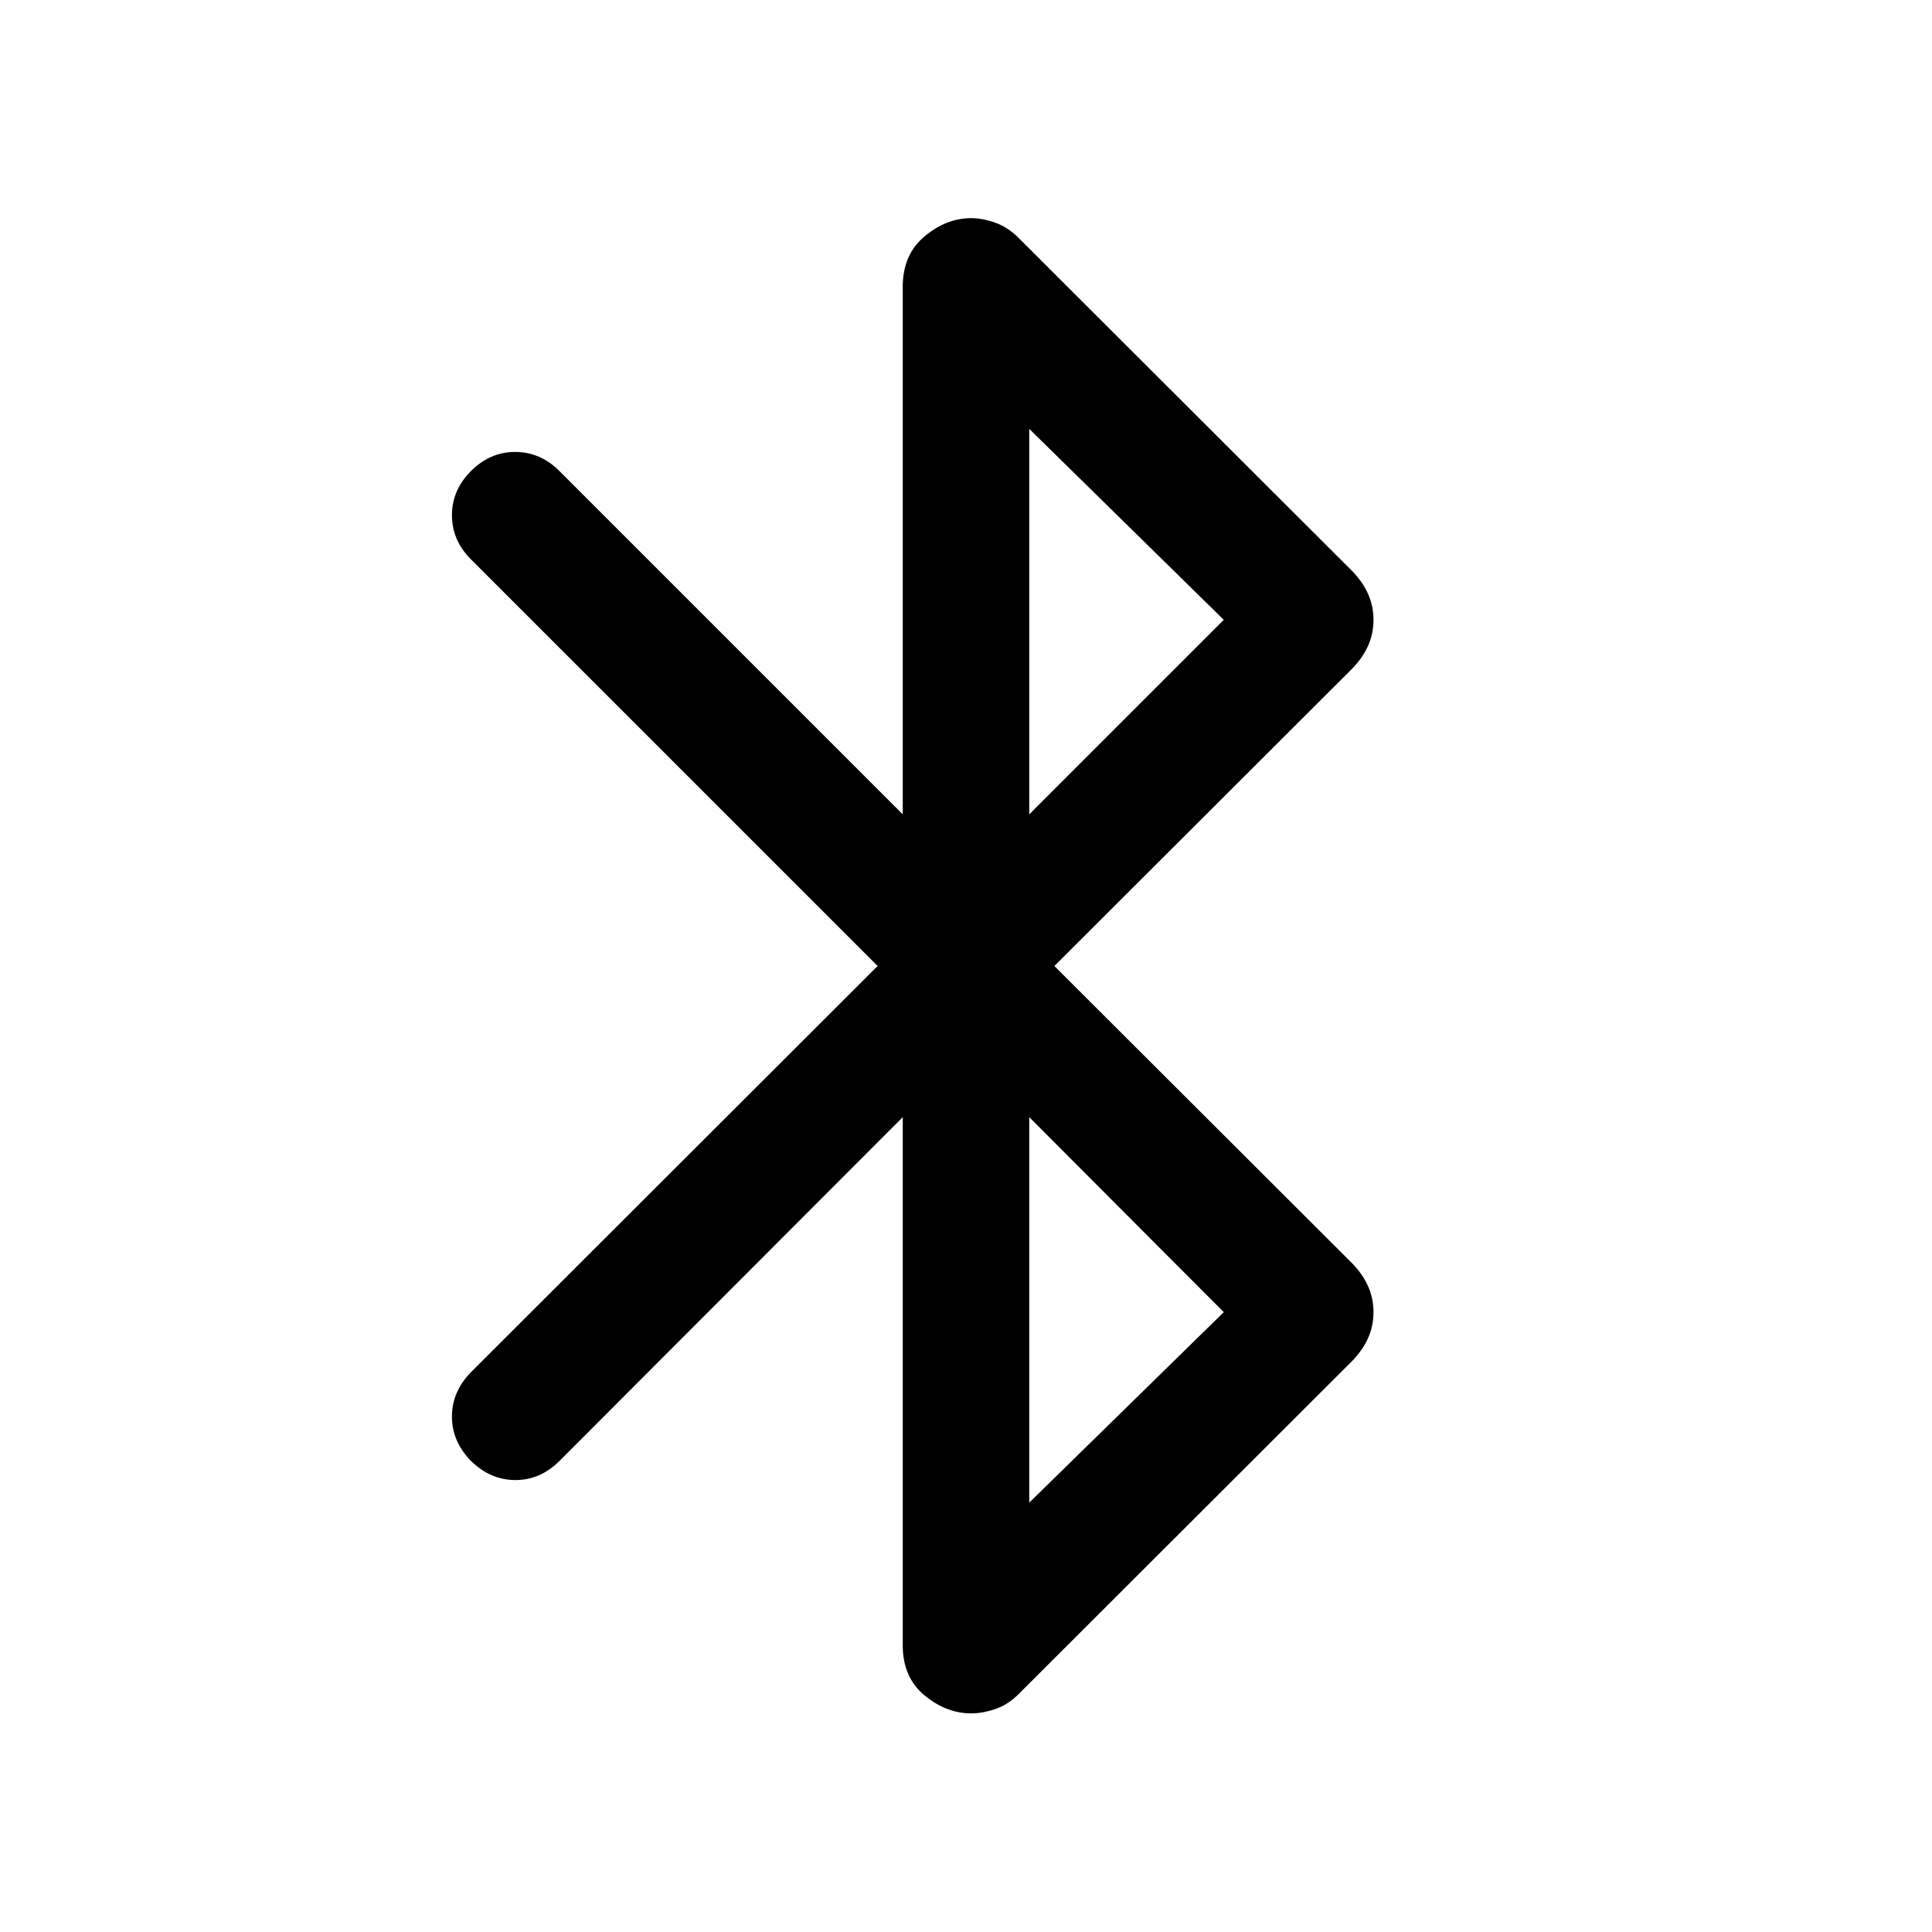
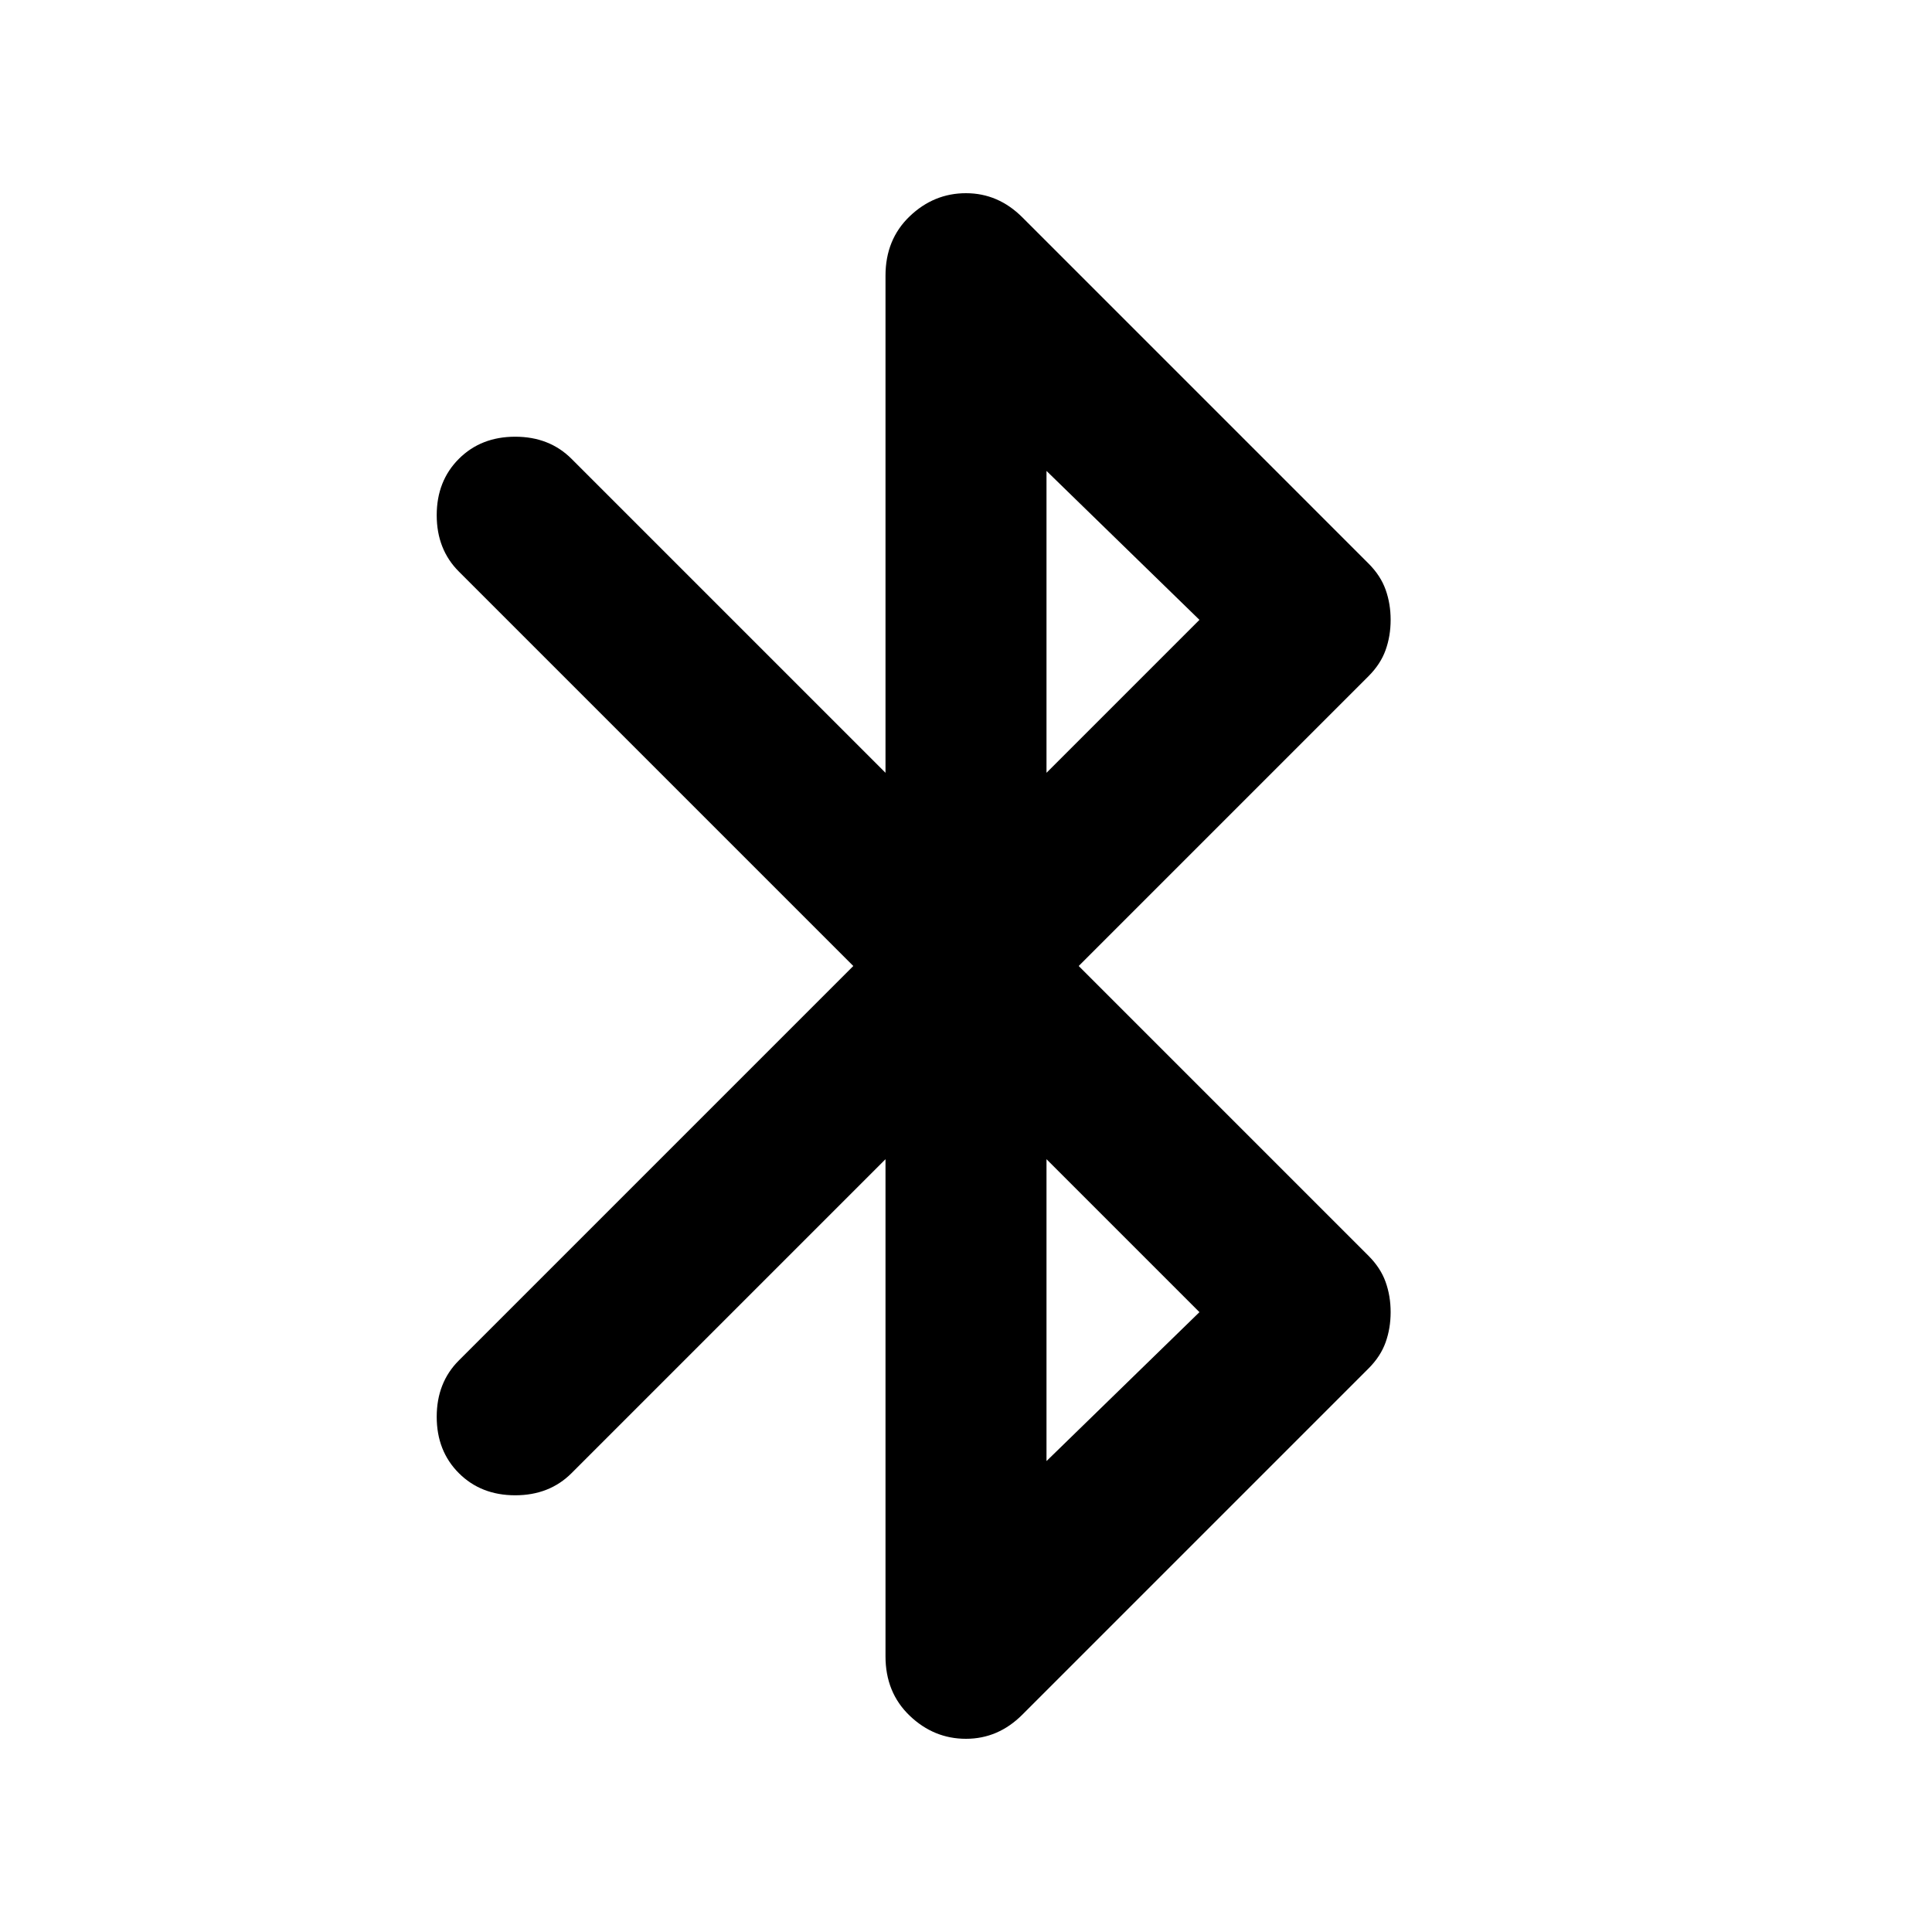
- <svg xmlns="http://www.w3.org/2000/svg" fill="currentColor" width="48" height="48" viewBox="0 -960 960 960">
-   <path d="M448.57-142.46v-262.43L277.96-234.04q-9.48 9.47-21.84 9.47t-22.08-9.47q-9.47-9.72-9.47-22.08 0-12.36 9.47-22.08L436.09-480 234.04-682.04q-9.47-9.48-9.47-21.96t9.47-21.96q9.48-9.47 21.96-9.47t21.96 9.47l170.61 170.61v-262.19q0-15.92 10.81-24.99 10.82-9.08 23.25-9.08 5.72 0 12.17 2.36 6.46 2.36 11.94 8.08l165.3 165.06q5.24 5.48 7.84 11.44 2.6 5.95 2.6 12.67t-2.6 12.67q-2.6 5.96-7.84 11.44L523.91-480l148.13 147.89q5.24 5.48 7.84 11.44 2.6 5.95 2.6 12.67t-2.6 12.67q-2.6 5.96-7.84 11.44l-165.3 165.06q-5.48 5.72-11.94 7.96-6.45 2.24-12.17 2.24-12.43 0-23.25-8.96-10.81-8.95-10.81-24.87Zm62.86-412.89L608.09-652l-96.66-94.89v191.54Zm0 342L608.09-308l-96.66-96.89v191.54Z" />
+ <svg xmlns="http://www.w3.org/2000/svg" fill="currentColor" height="24" viewBox="0 -960 960 960" width="24">
+   <path d="M440-137v-247L284-228q-11 11-28 11t-28-11q-11-11-11-28t11-28l196-196-196-196q-11-11-11-28t11-28q11-11 28-11t28 11l156 156v-247q0-18 12-29.5t28-11.5q8 0 15 3t13 9l172 172q6 6 8.5 13t2.5 15q0 8-2.5 15t-8.5 13L536-480l144 144q6 6 8.5 13t2.5 15q0 8-2.5 15t-8.5 13L508-108q-6 6-13 9t-15 3q-16 0-28-11.5T440-137Zm80-439 76-76-76-74v150Zm0 342 76-74-76-76v150Z" />
</svg>
